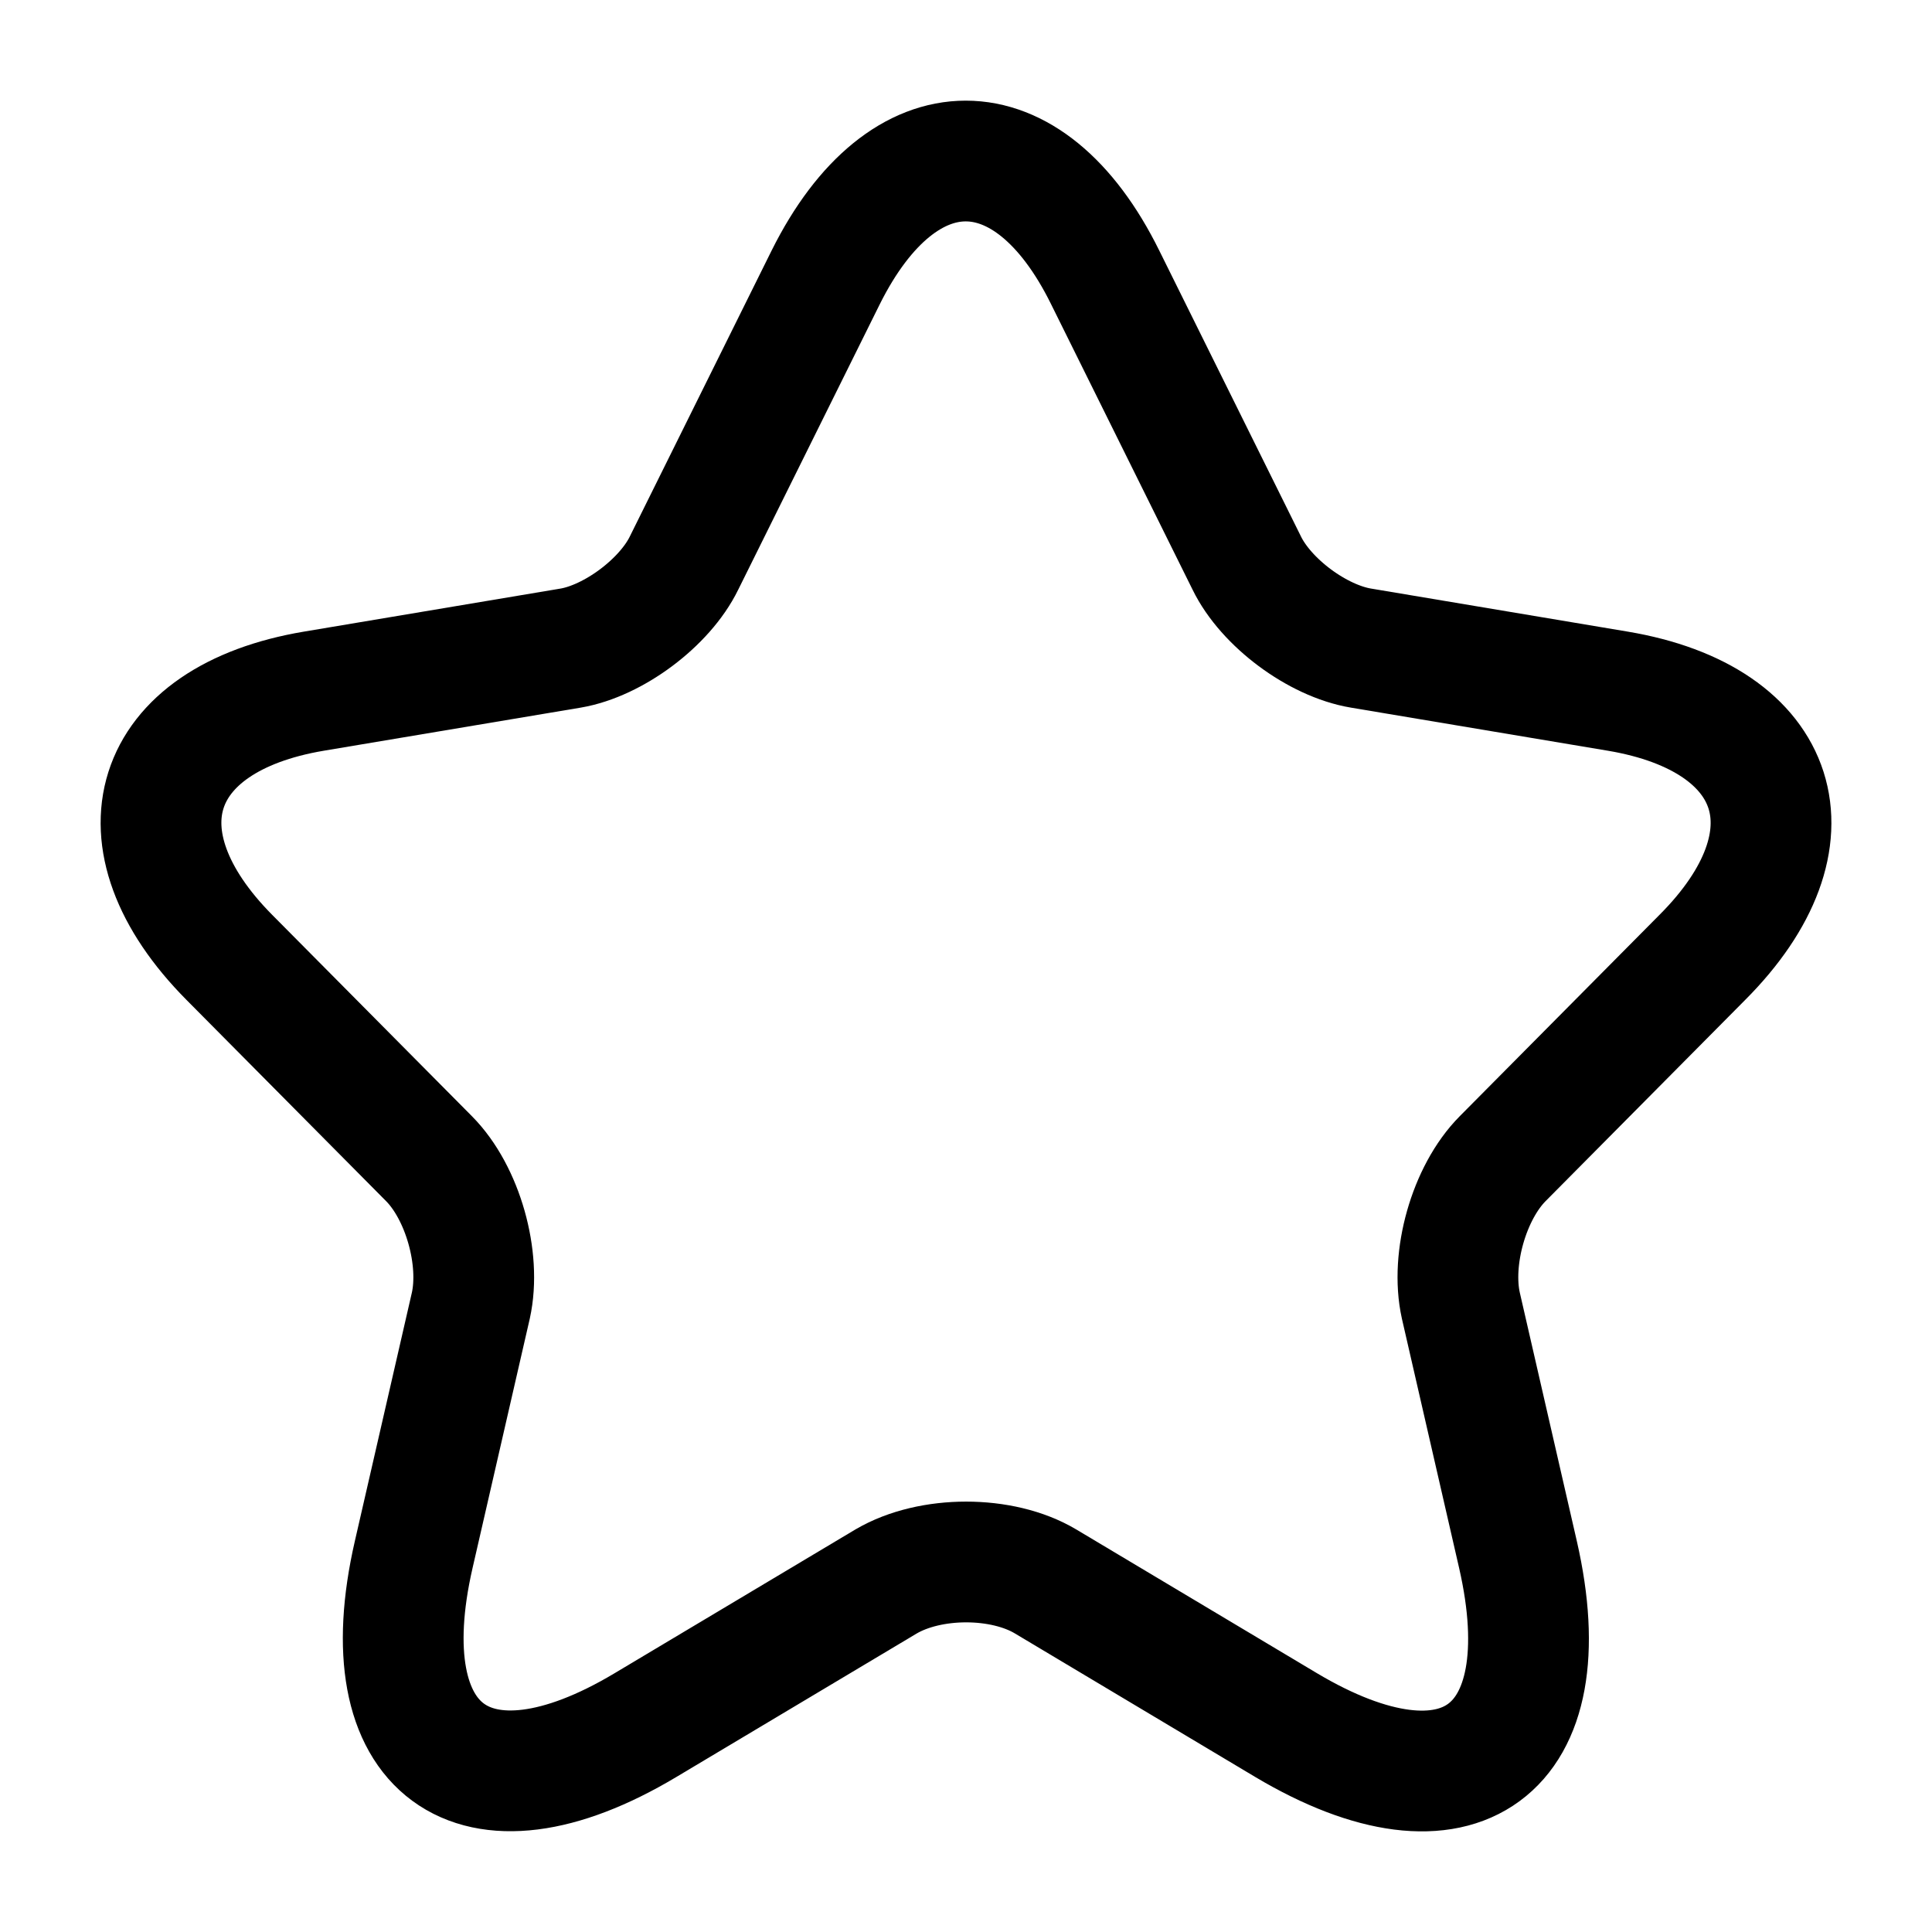
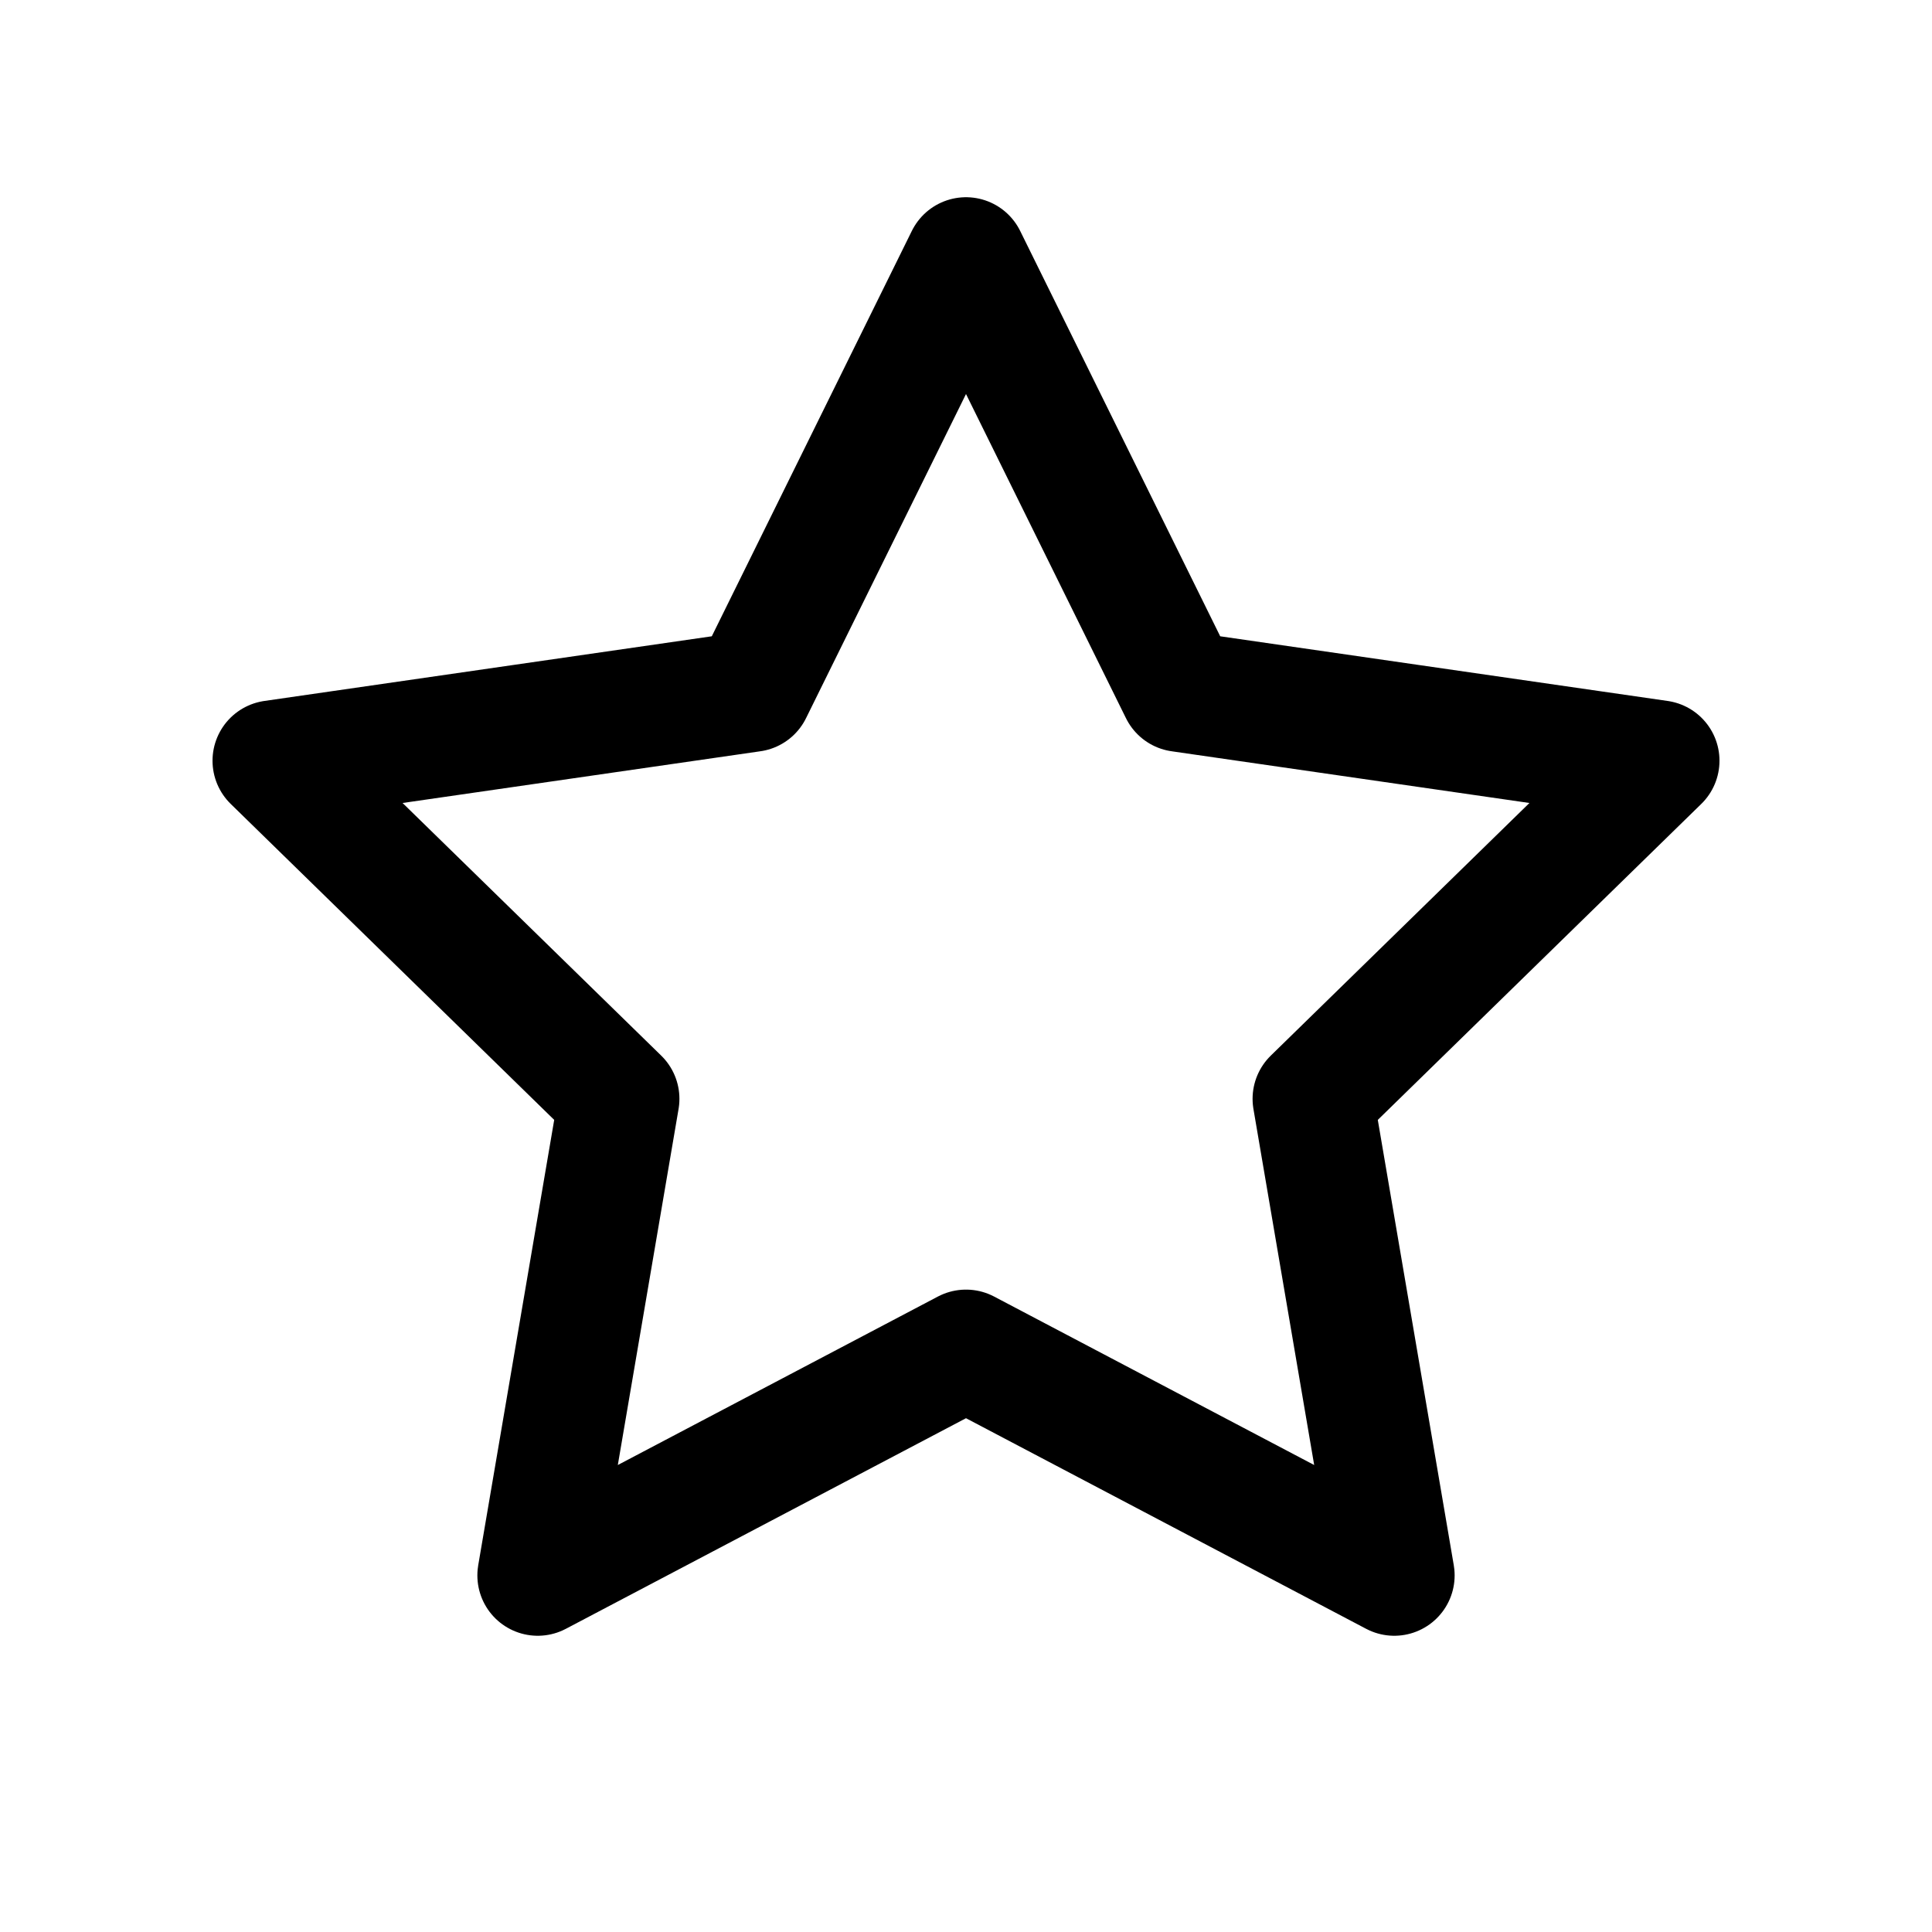
- <svg xmlns="http://www.w3.org/2000/svg" width="1em" height="1em" viewBox="0 0 24 24" fill="none">
-   <path d="M13.728 3.444L15.487 6.993C15.727 7.487 16.367 7.961 16.907 8.051L20.097 8.586C22.137 8.929 22.617 10.421 21.147 11.893L18.667 14.393C18.247 14.816 18.017 15.633 18.147 16.218L18.857 19.312C19.417 21.762 18.127 22.71 15.977 21.43L12.988 19.645C12.448 19.323 11.558 19.323 11.008 19.645L8.018 21.43C5.878 22.71 4.579 21.752 5.139 19.312L5.849 16.218C5.978 15.633 5.749 14.816 5.329 14.393L2.849 11.893C1.389 10.421 1.859 8.929 3.899 8.586L7.088 8.051C7.618 7.961 8.258 7.487 8.498 6.993L10.258 3.444C11.218 1.519 12.778 1.519 13.728 3.444Z" stroke="currentColor" stroke-linecap="round" stroke-linejoin="round" stroke-width="1.5" />
+ <svg xmlns="http://www.w3.org/2000/svg" width="1em" height="1em" viewBox="0 0 24 24">
+   <path fill="none" stroke="currentColor" stroke-width="1.5" stroke-linecap="round" stroke-linejoin="round" d="M12 3.2l2.66 5.39 5.95.86-4.3 4.2 1.01 5.92L12 16.77l-5.32 2.8 1.01-5.92-4.3-4.2 5.95-.86L12 3.2z" />
</svg>
